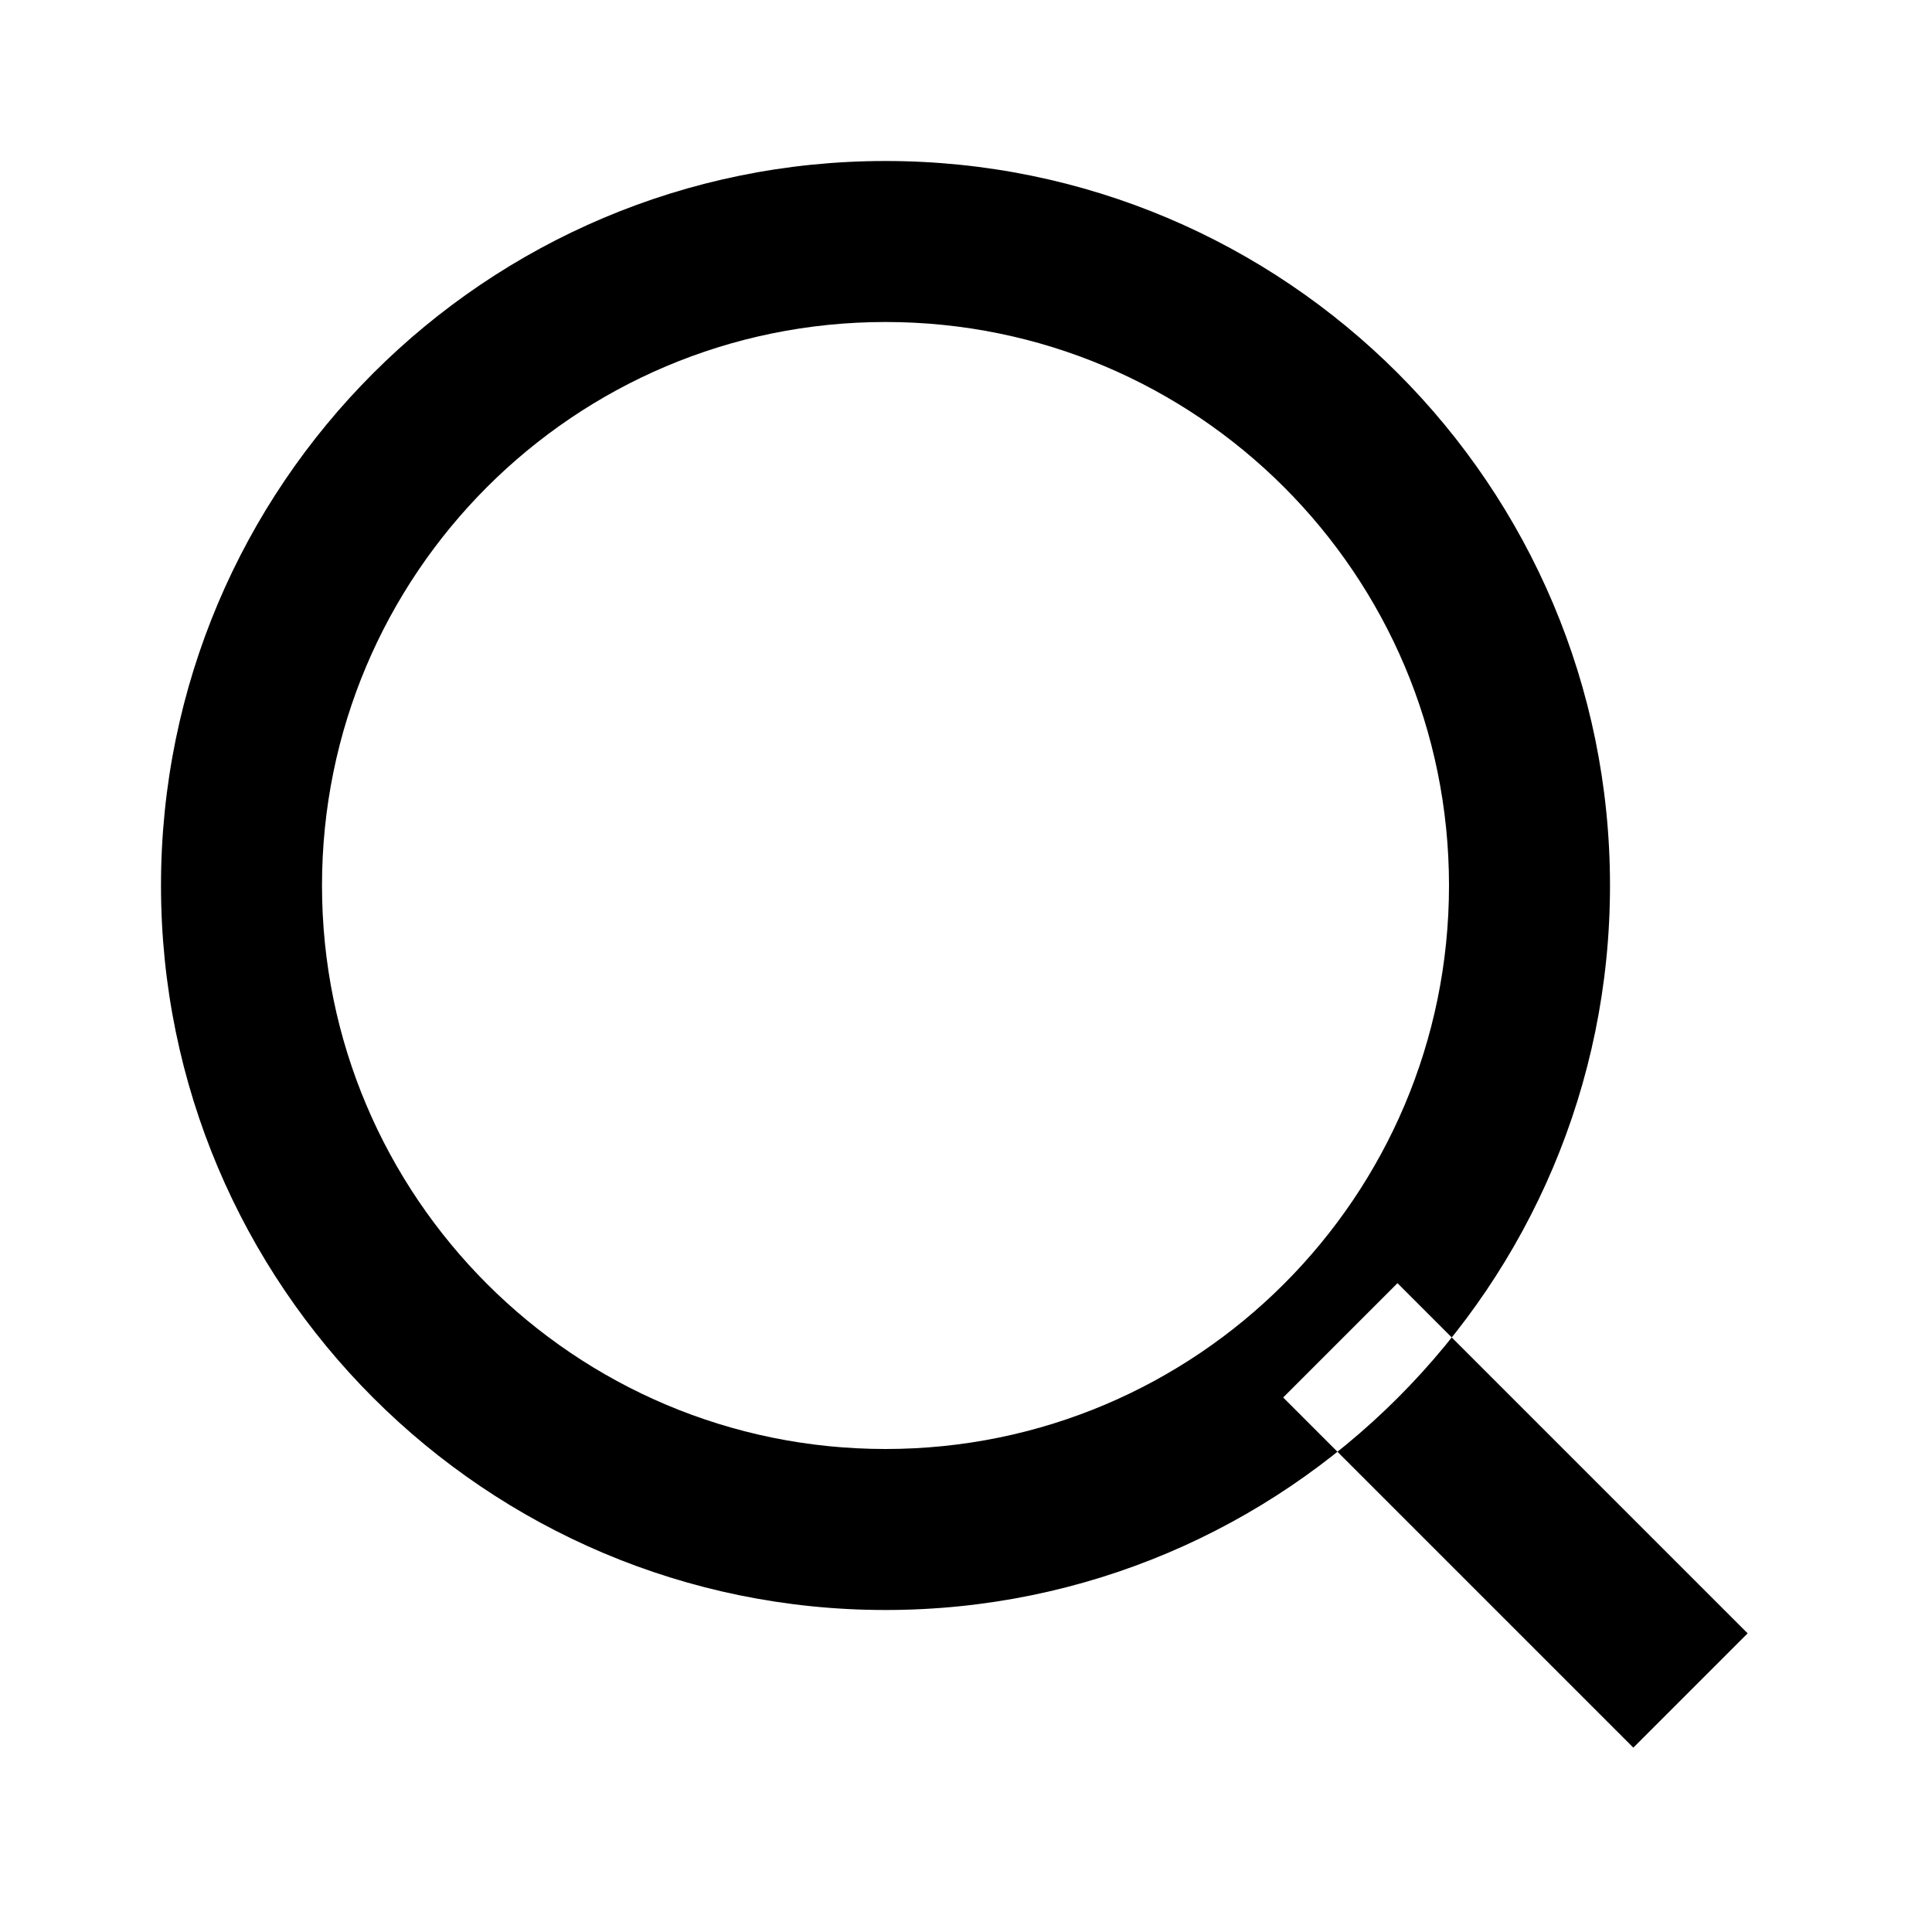
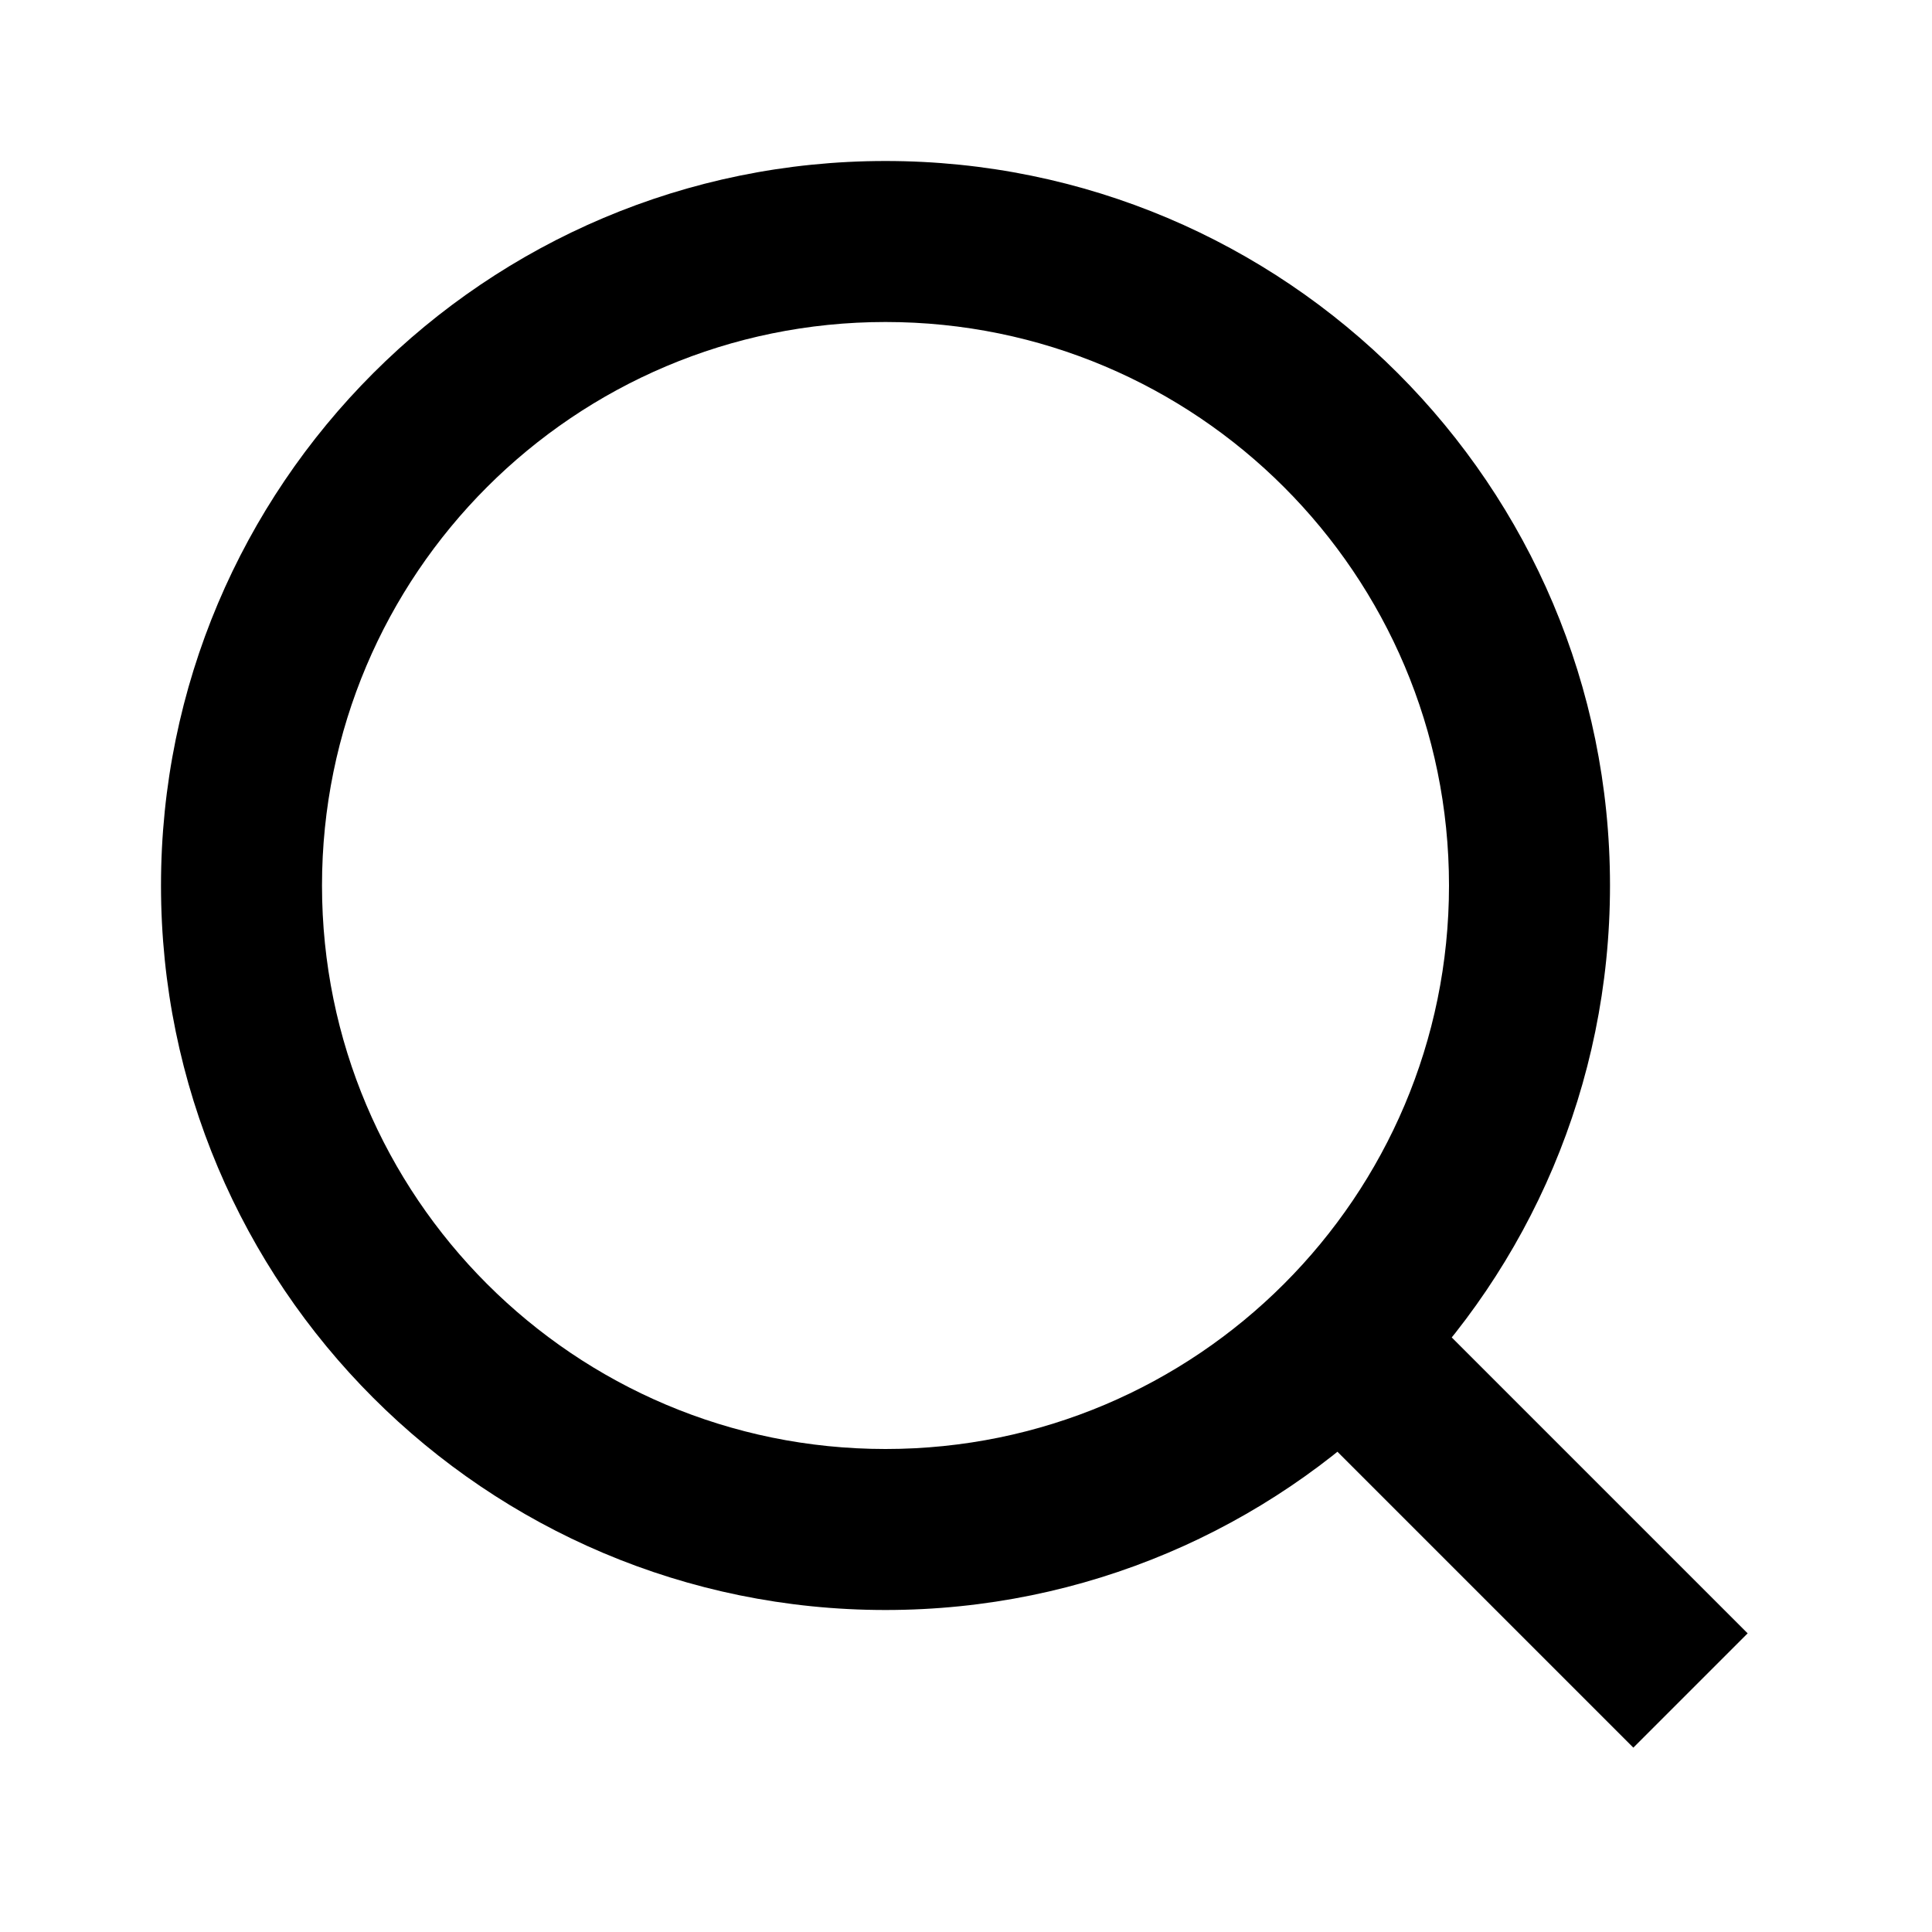
- <svg xmlns="http://www.w3.org/2000/svg" xml:space="preserve" style="fill-rule:evenodd;clip-rule:evenodd;stroke-linejoin:round;stroke-miterlimit:2" viewBox="0 0 24 24">
-   <path d="M11 2A9 9 0 1 0 11 20A9 9 0 1 0 11 2ZM11 4A7 7 0 1 1 11 18A7 7 0 1 1 11 4ZM21.71 20.29L20.29 21.71L15.94 17.36L17.36 15.94Z" />
+ <svg xmlns="http://www.w3.org/2000/svg" xml:space="preserve" style="fill-rule:nonzero;clip-rule:nonzero;stroke-linejoin:round;stroke-miterlimit:2" viewBox="0 0 24 24">
+   <path d="M11 2A9 9 0 1 0 11 20A9 9 0 1 0 11 2ZM11 4A7 7 0 1 1 11 18A7 7 0 1 1 11 4ZM21.71 20.29L17.36 15.94L15.94 17.36L20.29 21.71Z" />
</svg>
